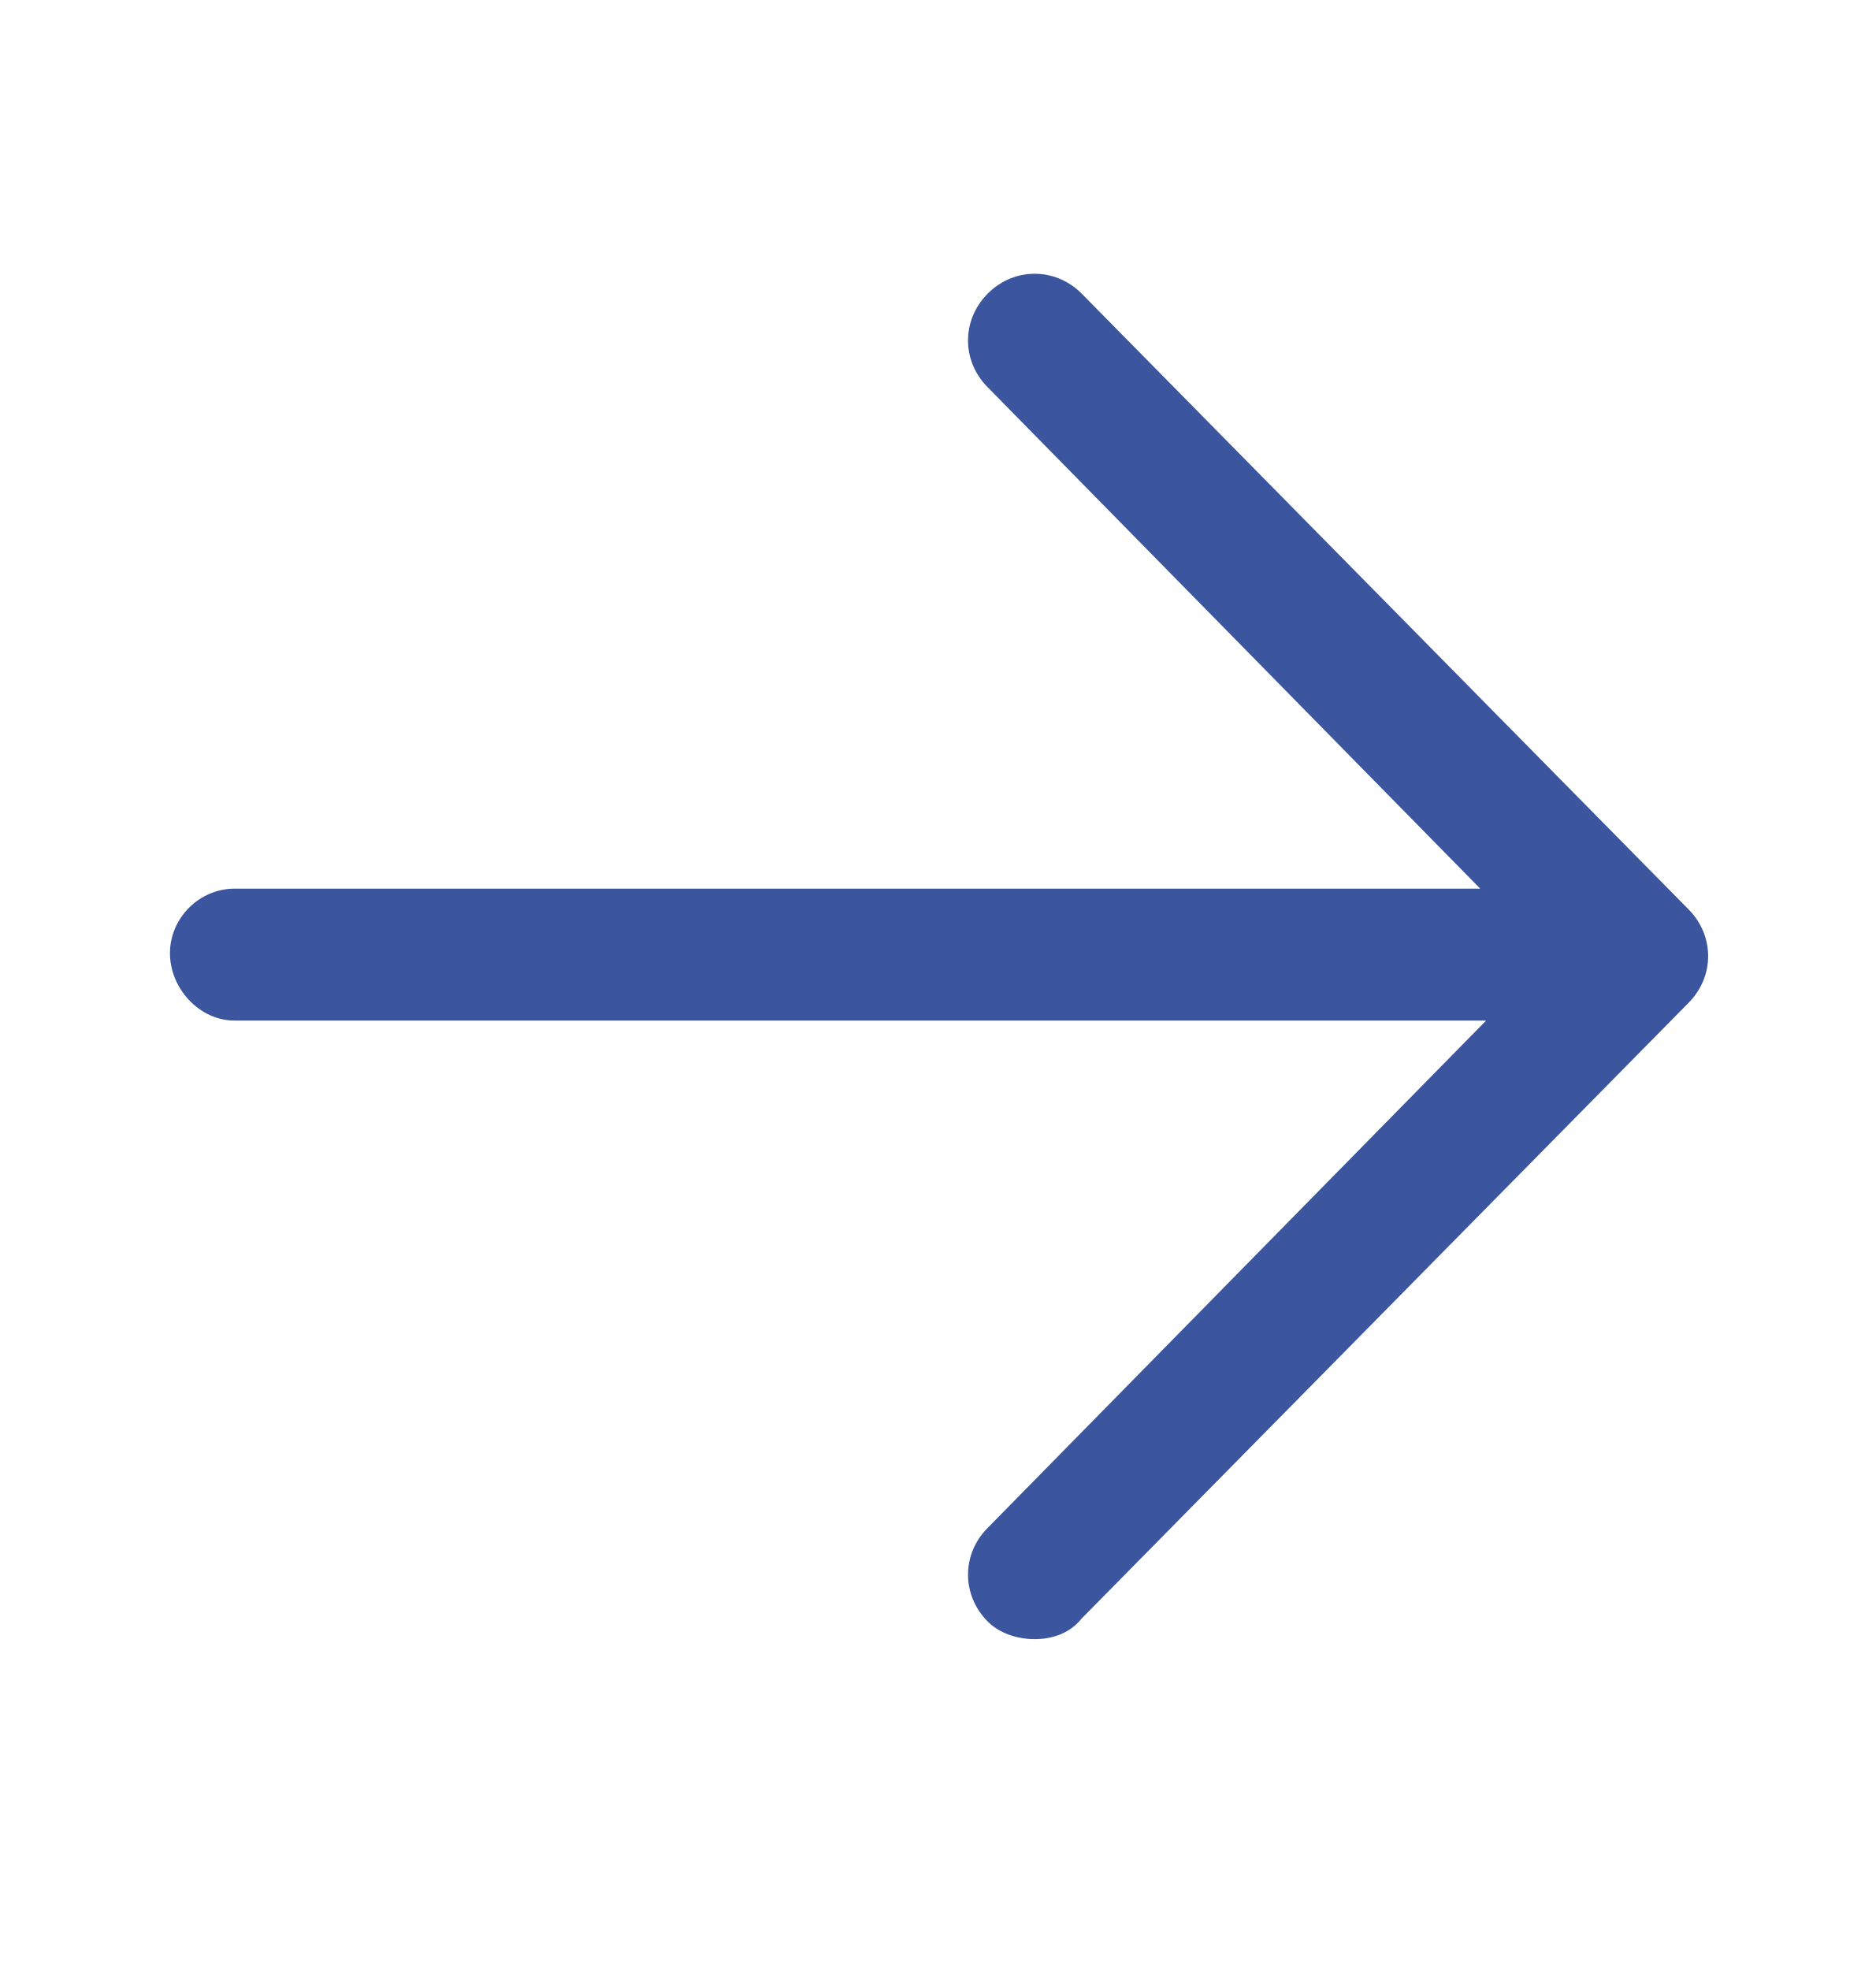
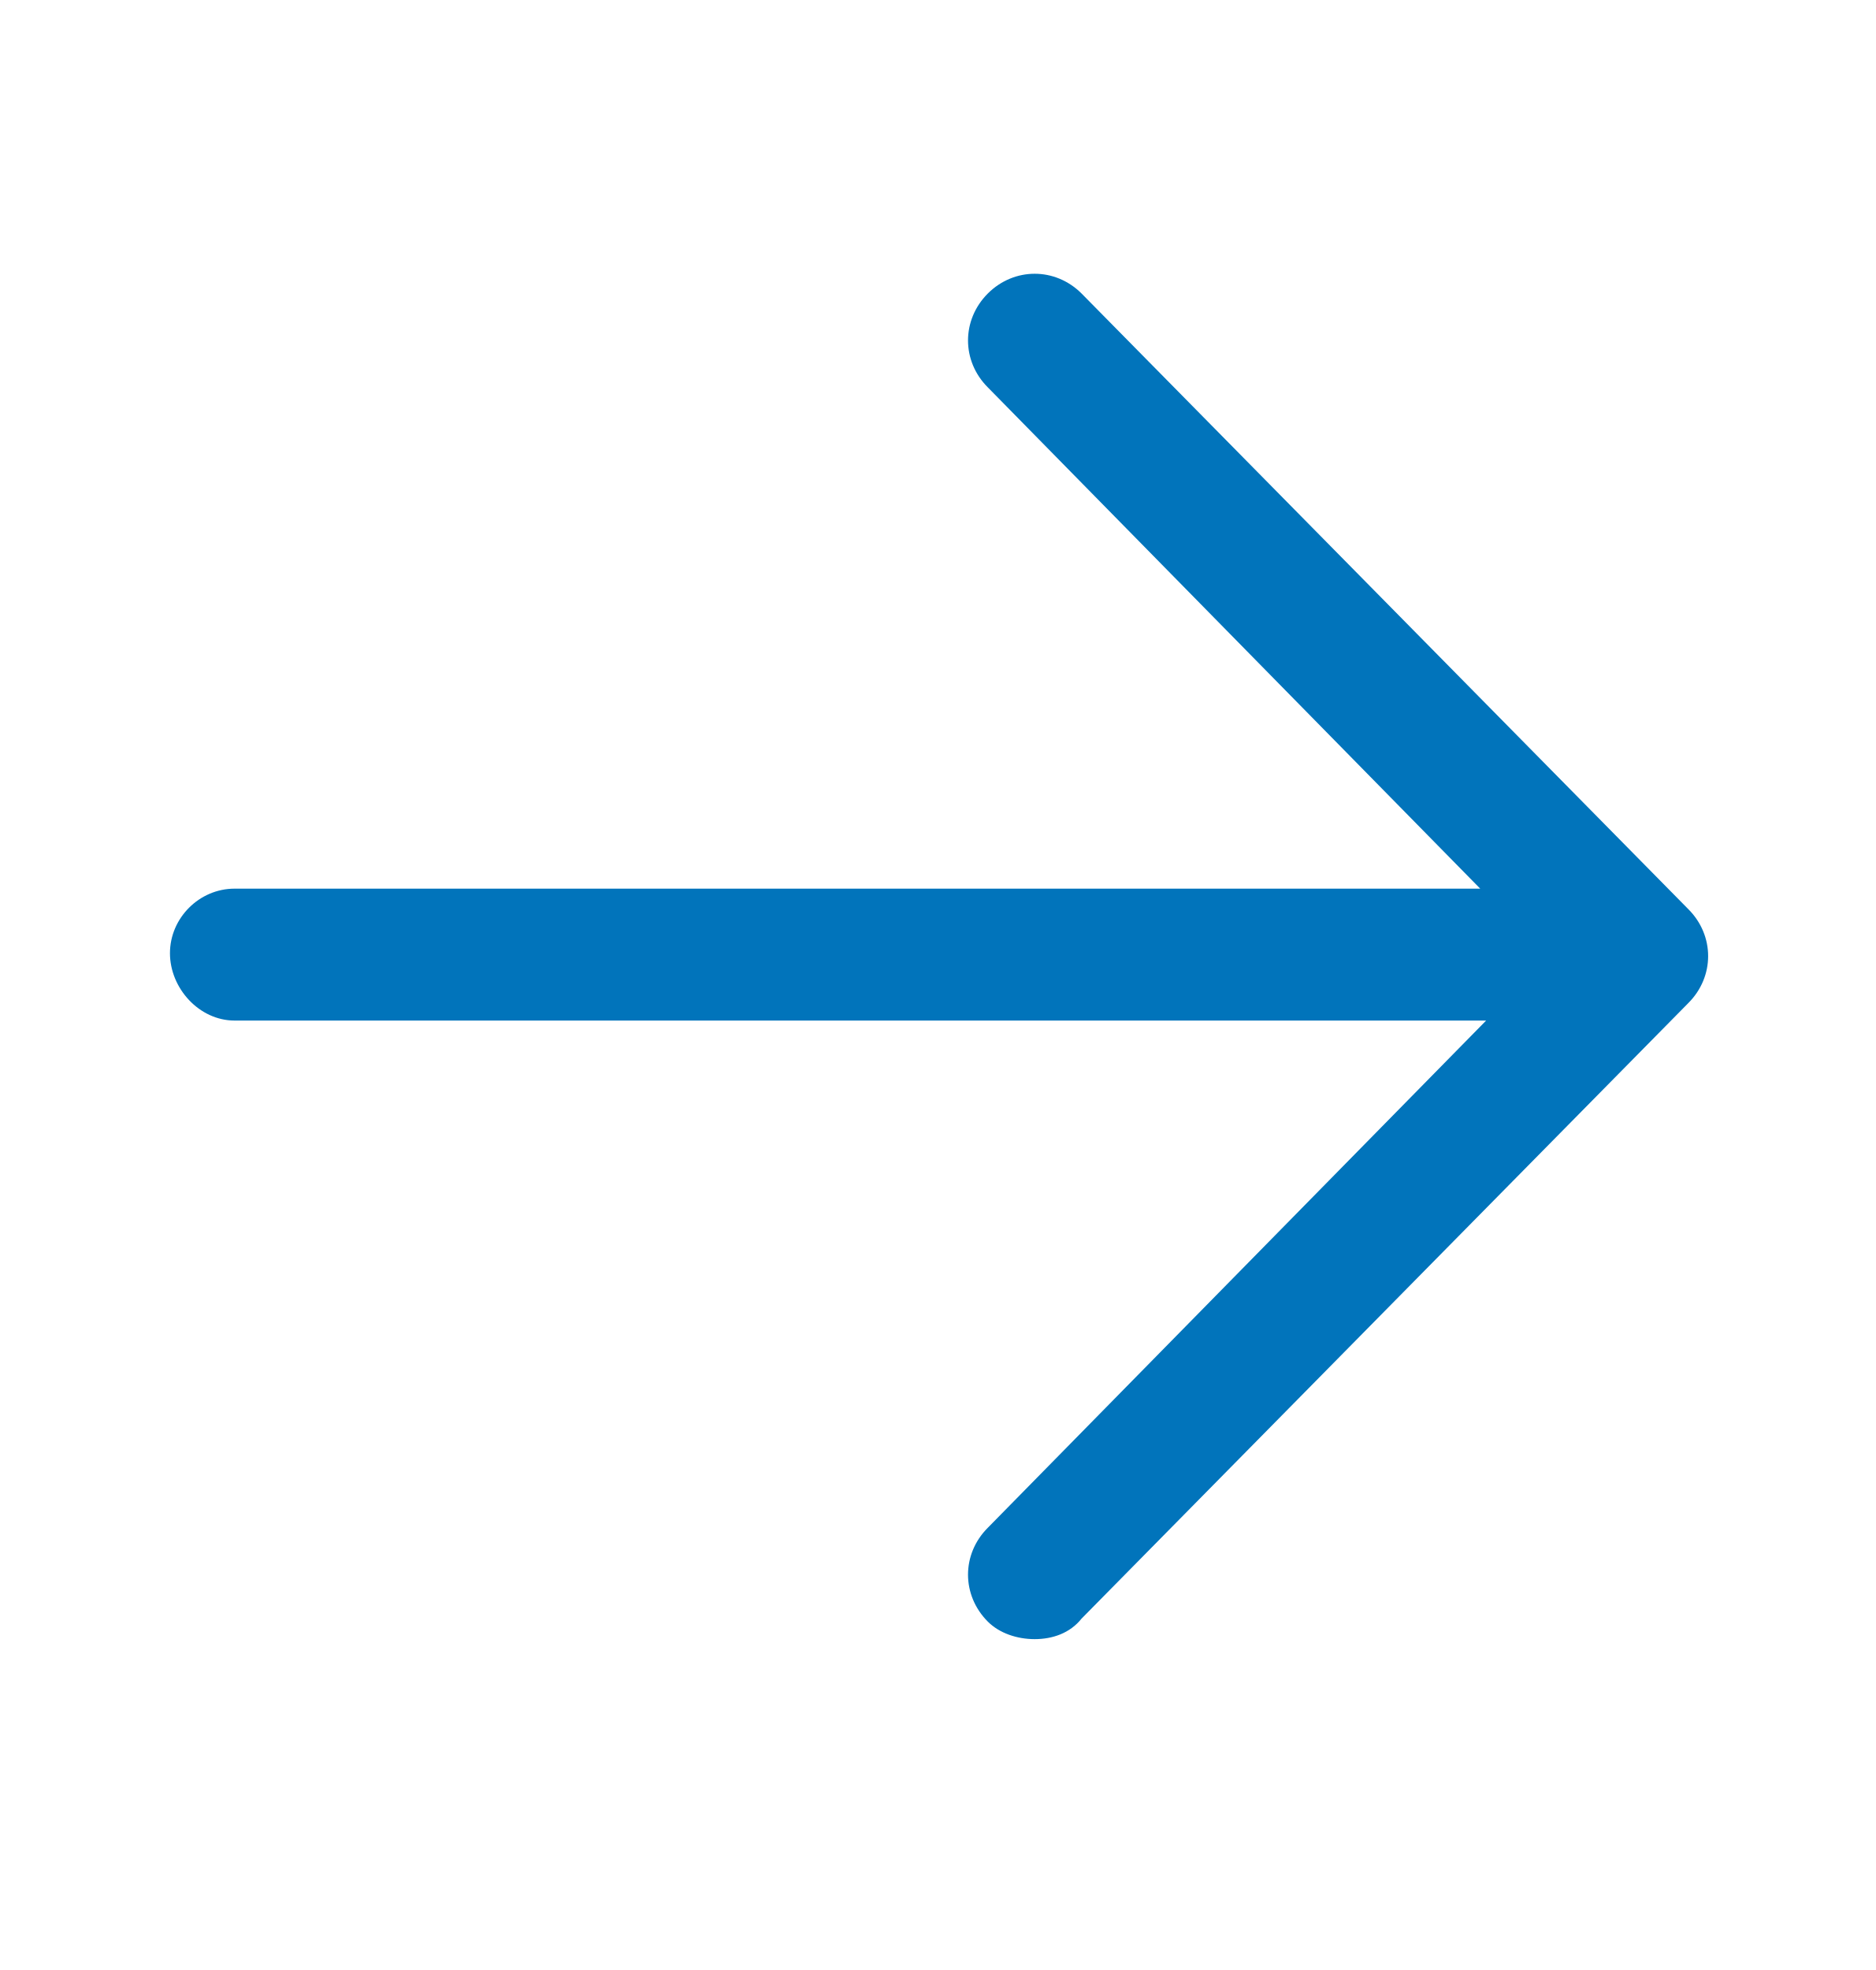
<svg xmlns="http://www.w3.org/2000/svg" width="20" height="21" viewBox="0 0 20 21" fill="none">
-   <path d="M18 9.692L11.531 3.129C11.25 2.848 10.812 2.848 10.531 3.129C10.25 3.411 10.25 3.848 10.531 4.129L15.781 9.473H2.5C2.125 9.473 1.812 9.786 1.812 10.161C1.812 10.536 2.125 10.879 2.5 10.879H15.844L10.531 16.286C10.25 16.567 10.25 17.004 10.531 17.286C10.656 17.411 10.844 17.473 11.031 17.473C11.219 17.473 11.406 17.411 11.531 17.254L18 10.692C18.281 10.411 18.281 9.973 18 9.692Z" fill="#3B559E" />
+   <path d="M18 9.692L11.531 3.129C11.25 2.848 10.812 2.848 10.531 3.129C10.25 3.411 10.25 3.848 10.531 4.129L15.781 9.473H2.5C2.125 9.473 1.812 9.786 1.812 10.161C1.812 10.536 2.125 10.879 2.5 10.879H15.844L10.531 16.286C10.25 16.567 10.25 17.004 10.531 17.286C10.656 17.411 10.844 17.473 11.031 17.473C11.219 17.473 11.406 17.411 11.531 17.254L18 10.692C18.281 10.411 18.281 9.973 18 9.692Z" fill="#0174bb" />
</svg>
